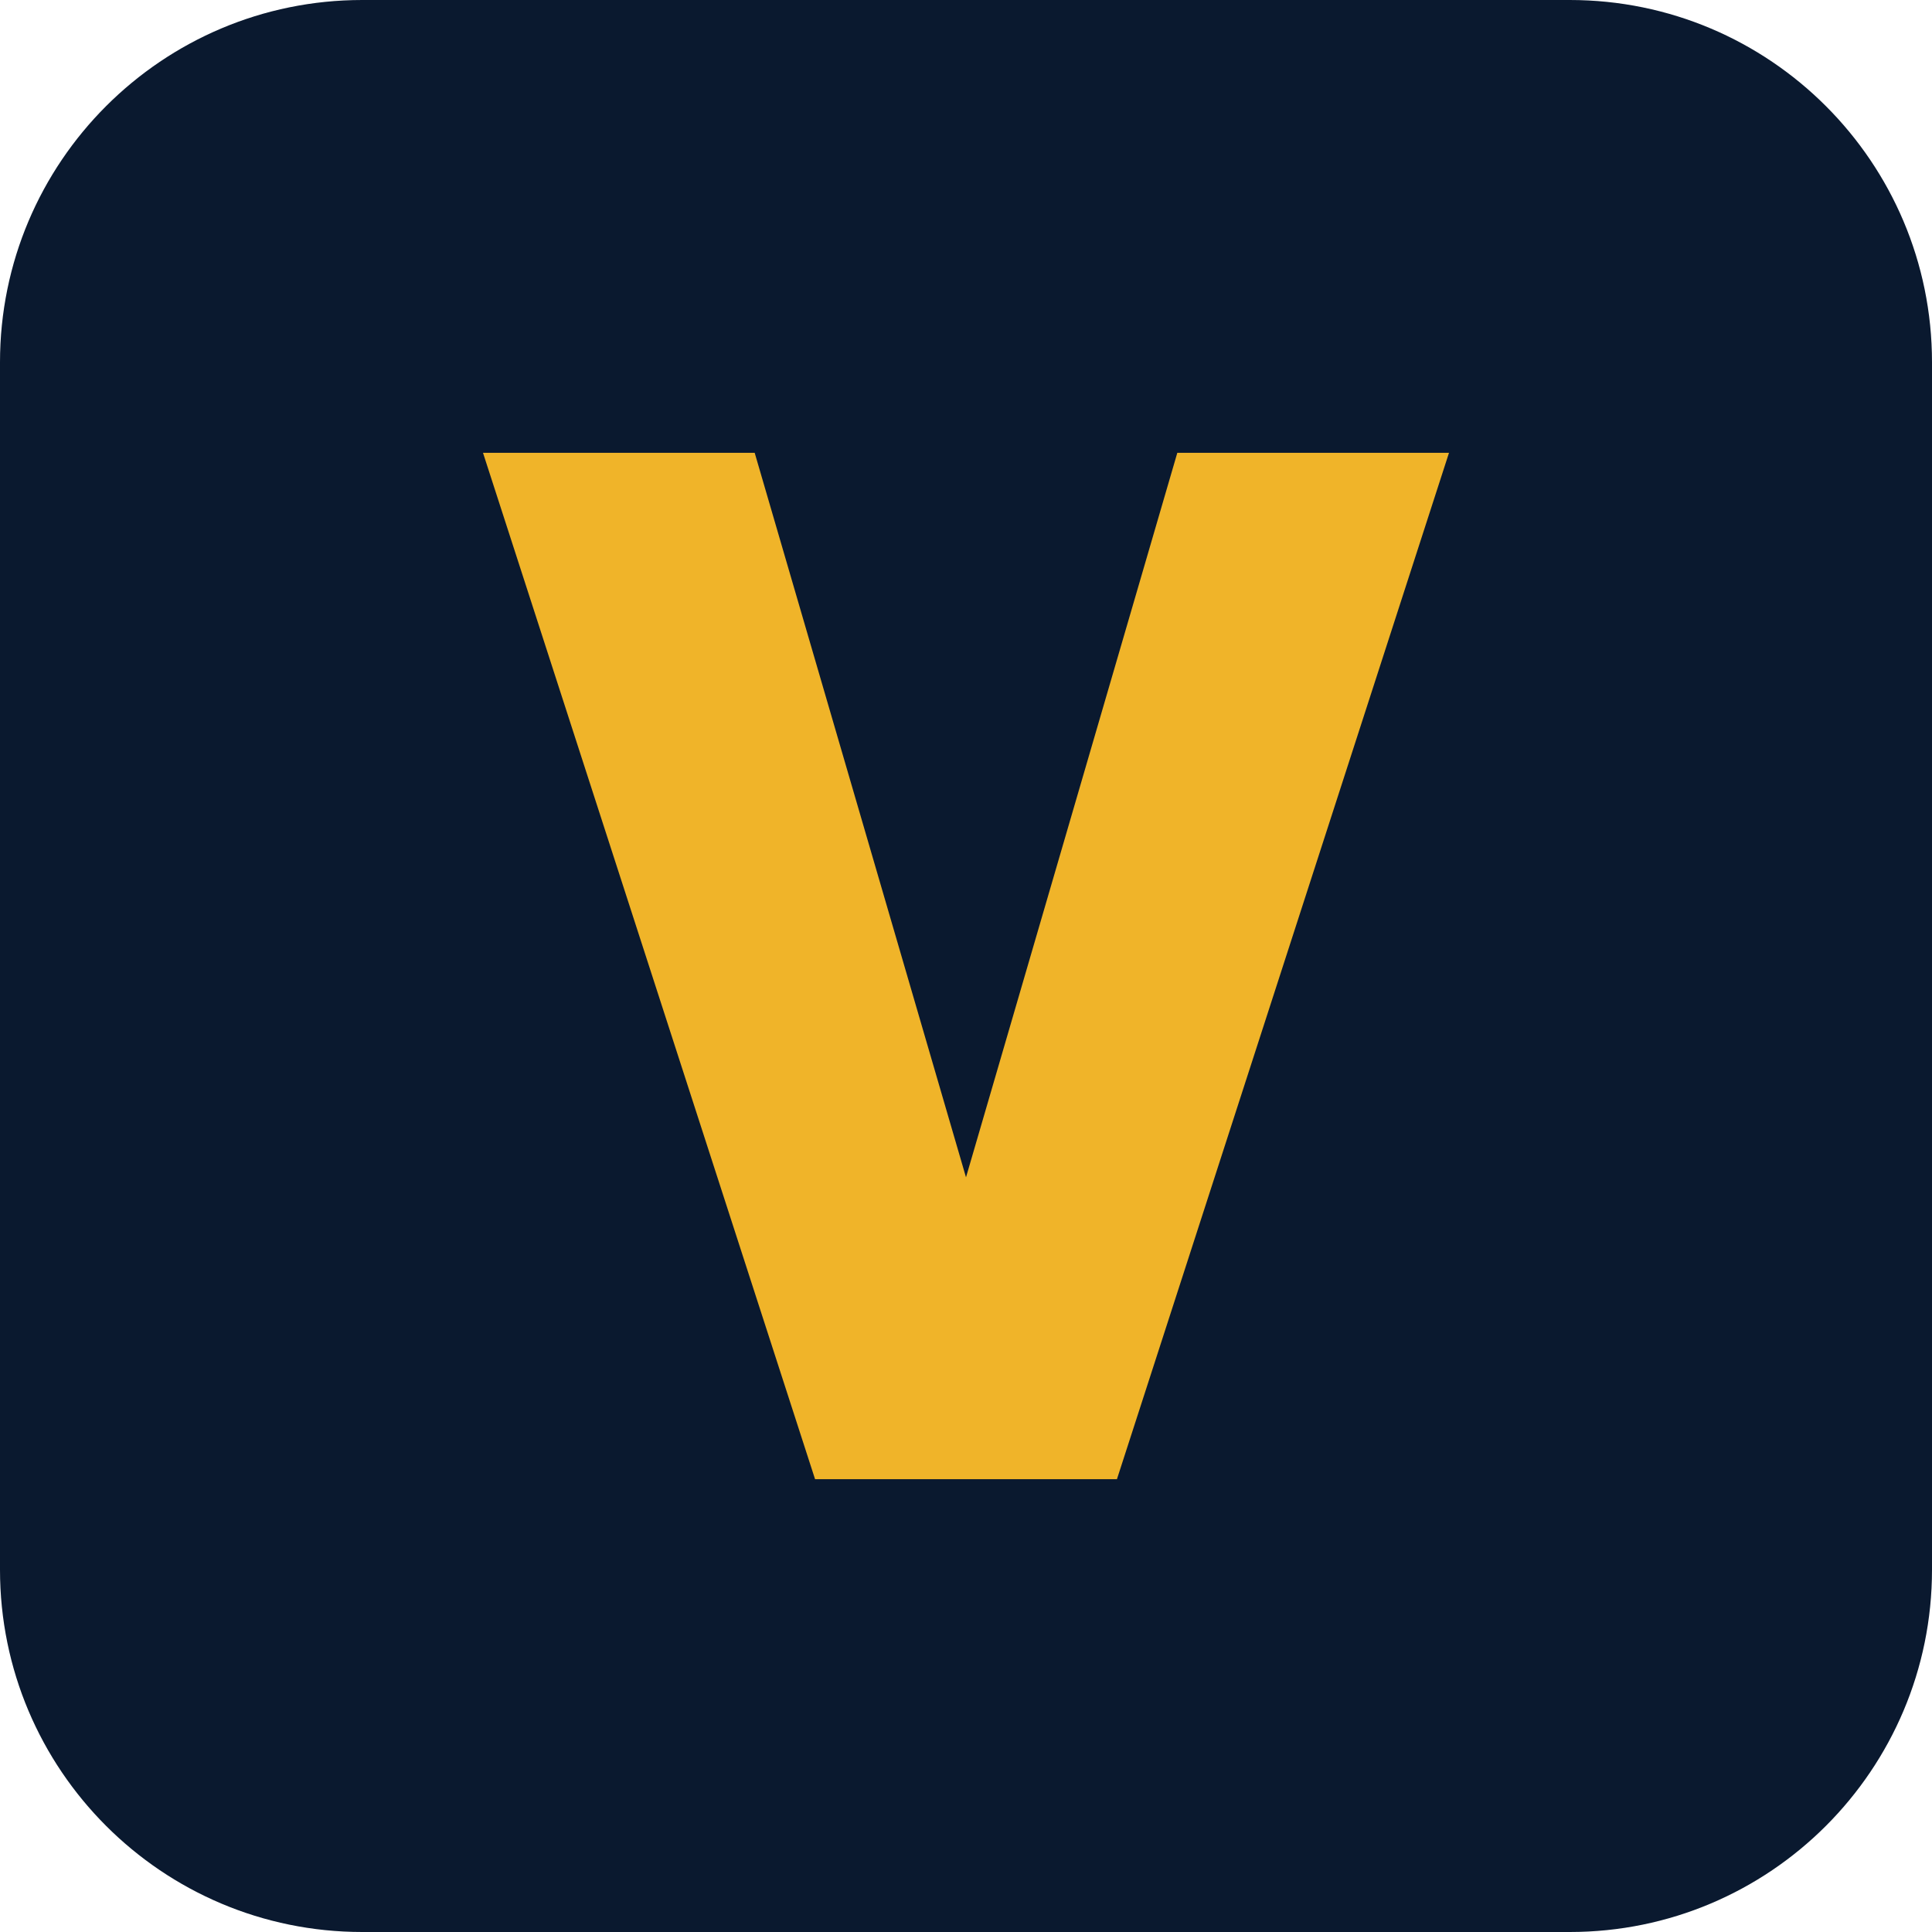
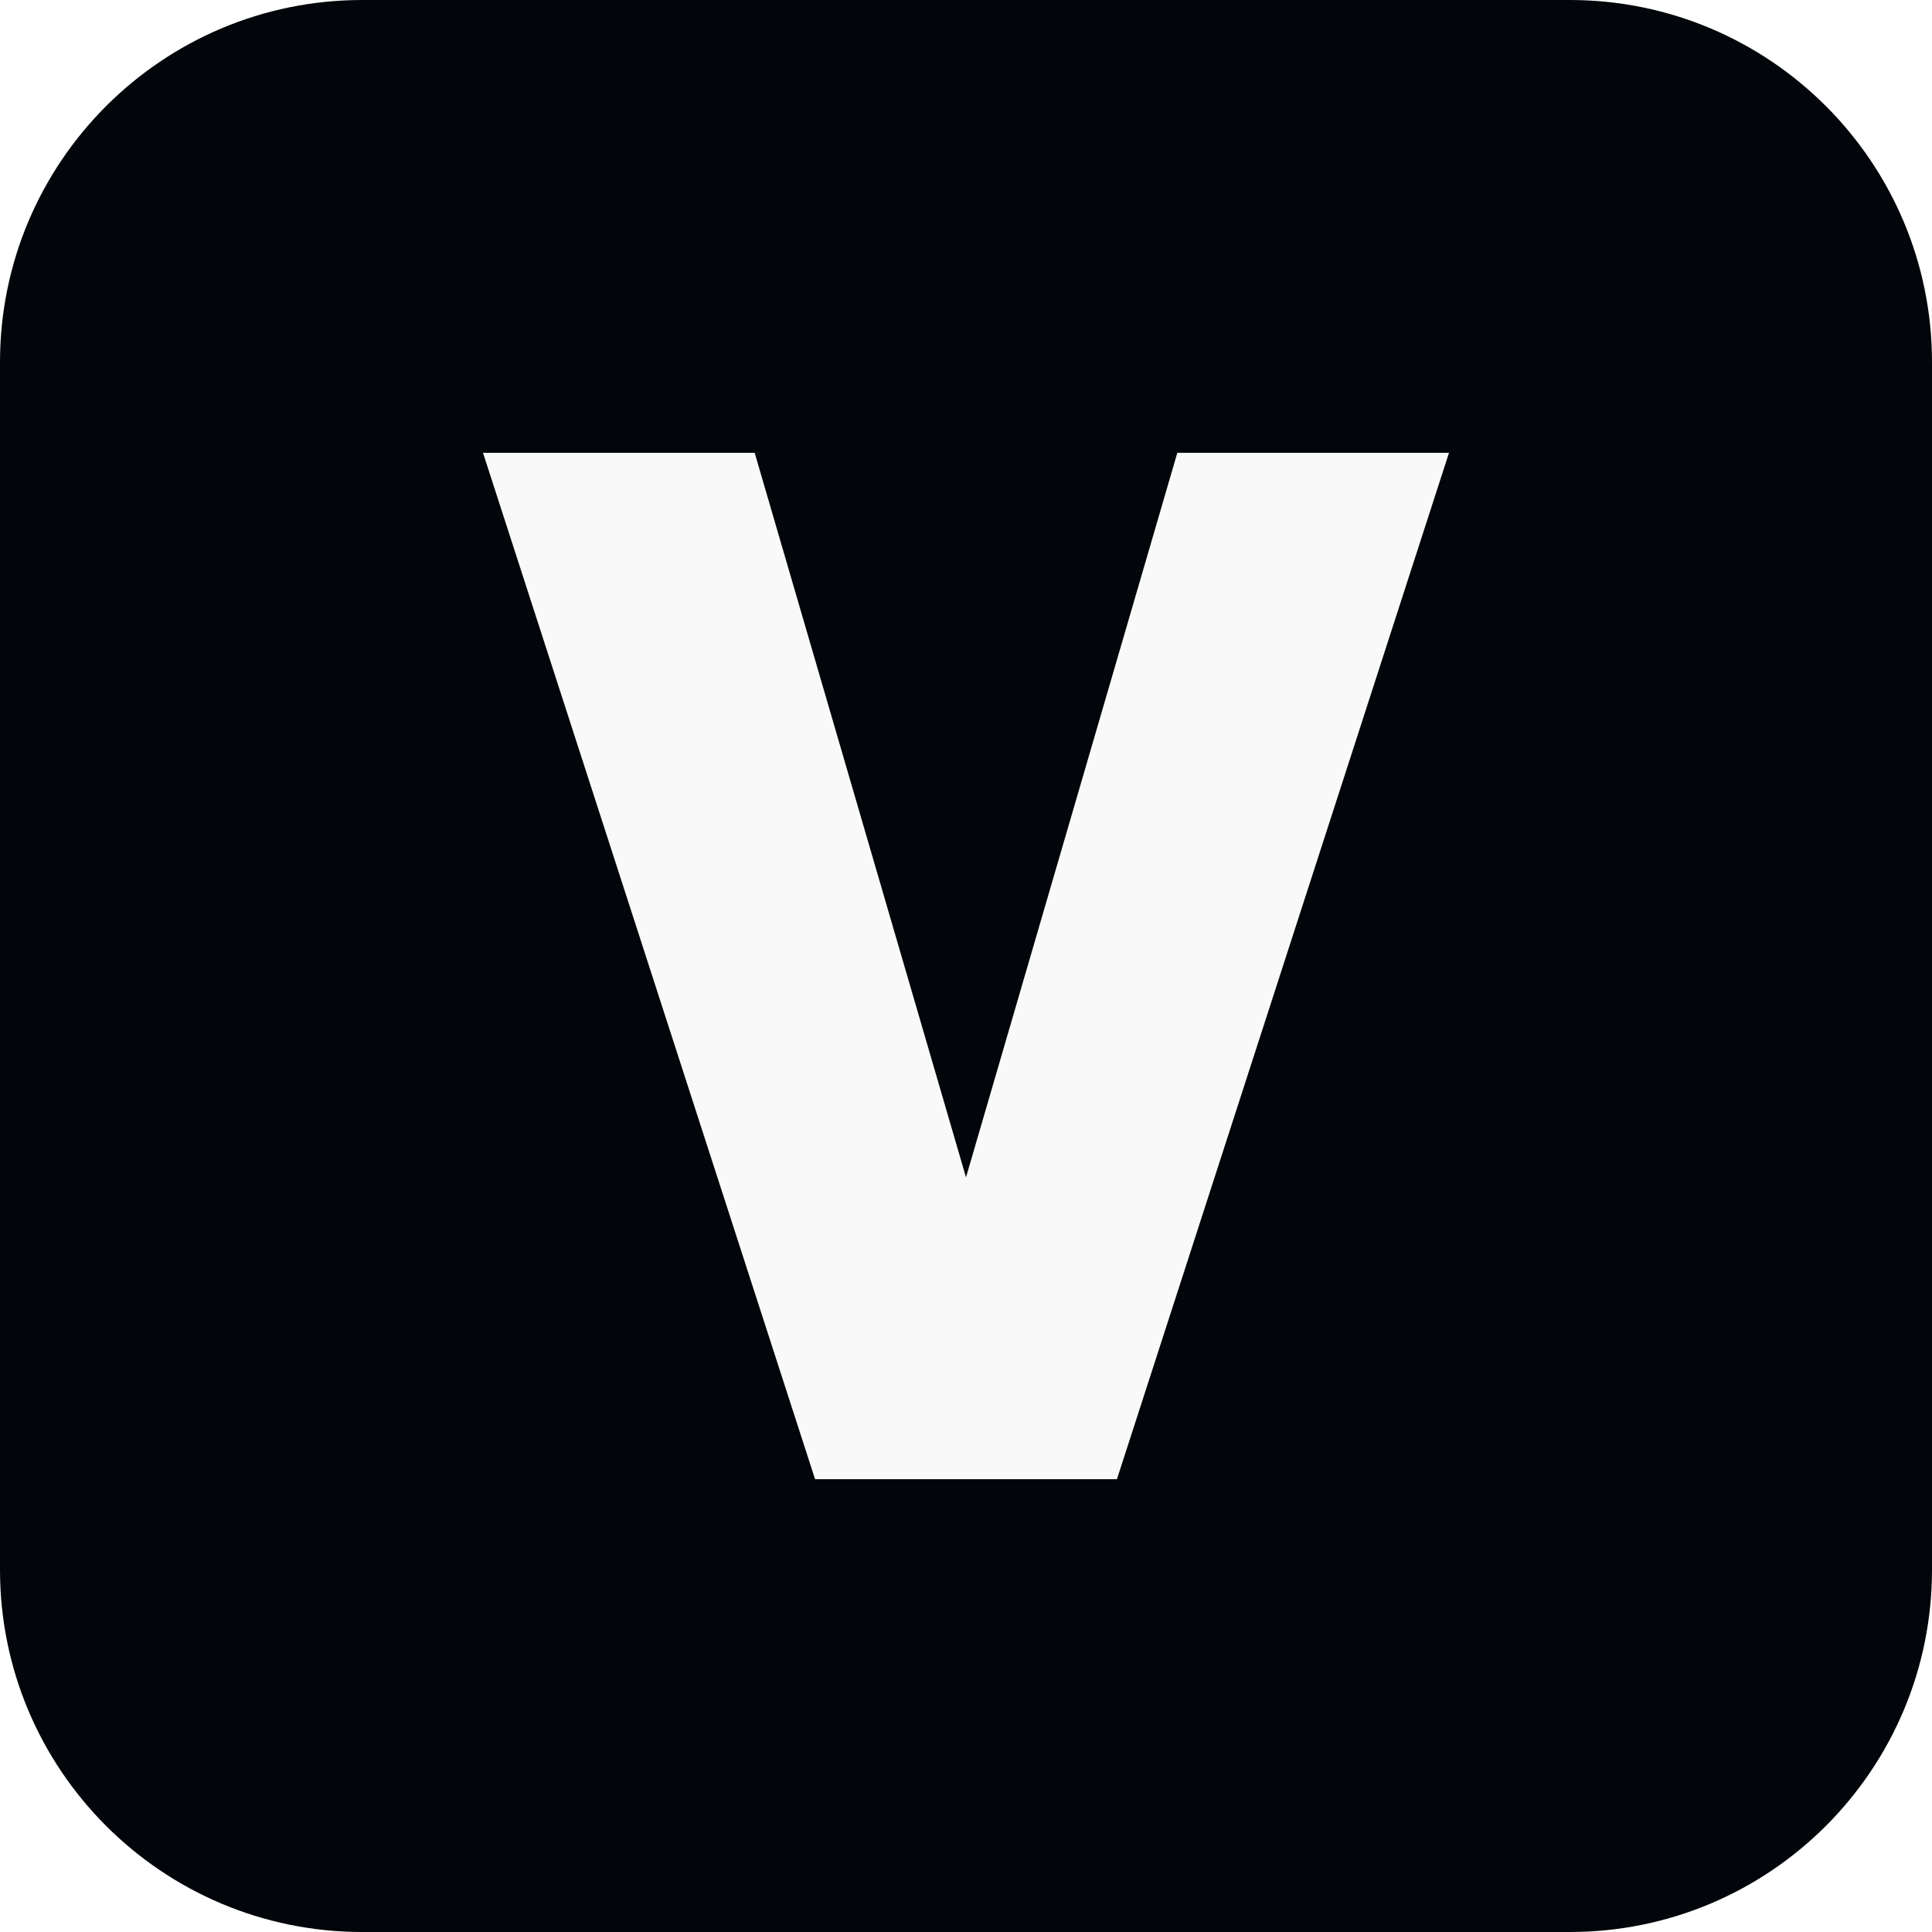
<svg xmlns="http://www.w3.org/2000/svg" viewBox="0 0 64 64">
-   <rect width="64" height="64" rx="12" fill="#0a192f" />
-   <path d="M16 15        L25 15        L32 39        L39 15        L48 15        L37 49        L27 49        Z" fill="#f0b429" />
+   <rect width="64" height="64" rx="12" fill="#020509" />
+   <path d="M16 15        L25 15        L32 39        L39 15        L48 15        L37 49        L27 49        Z" fill="#f9f9f9" />
</svg>
